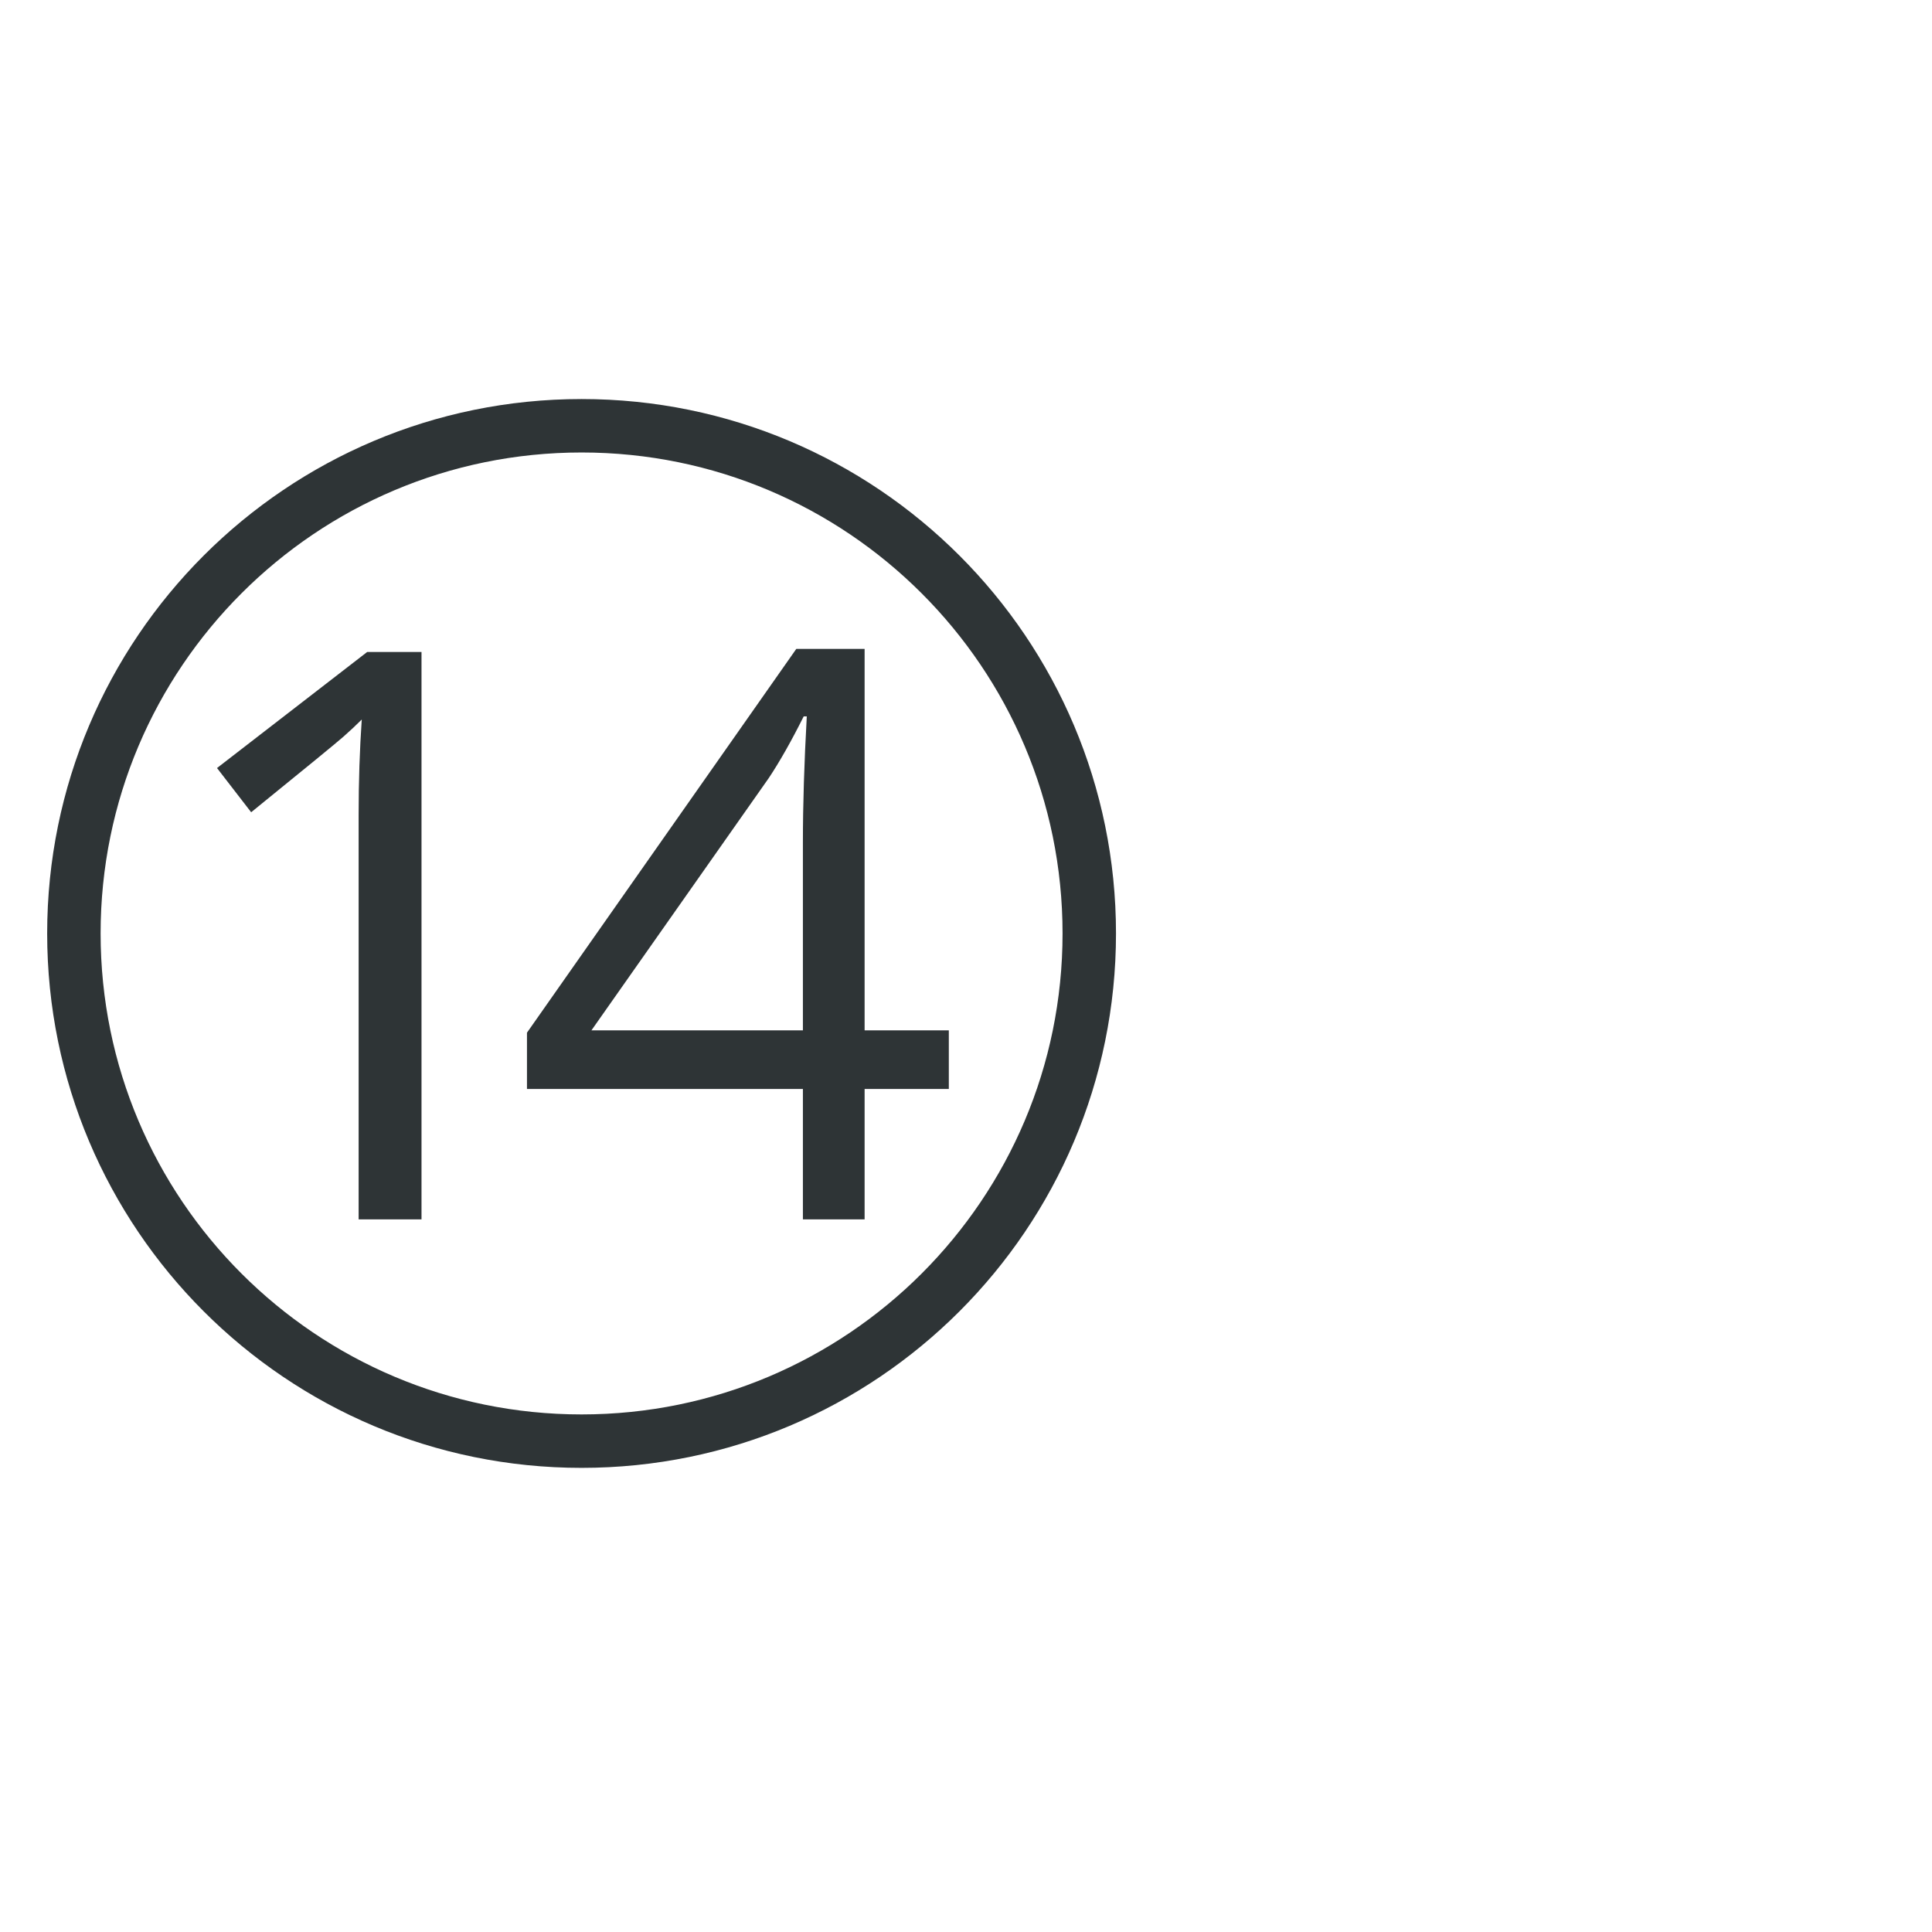
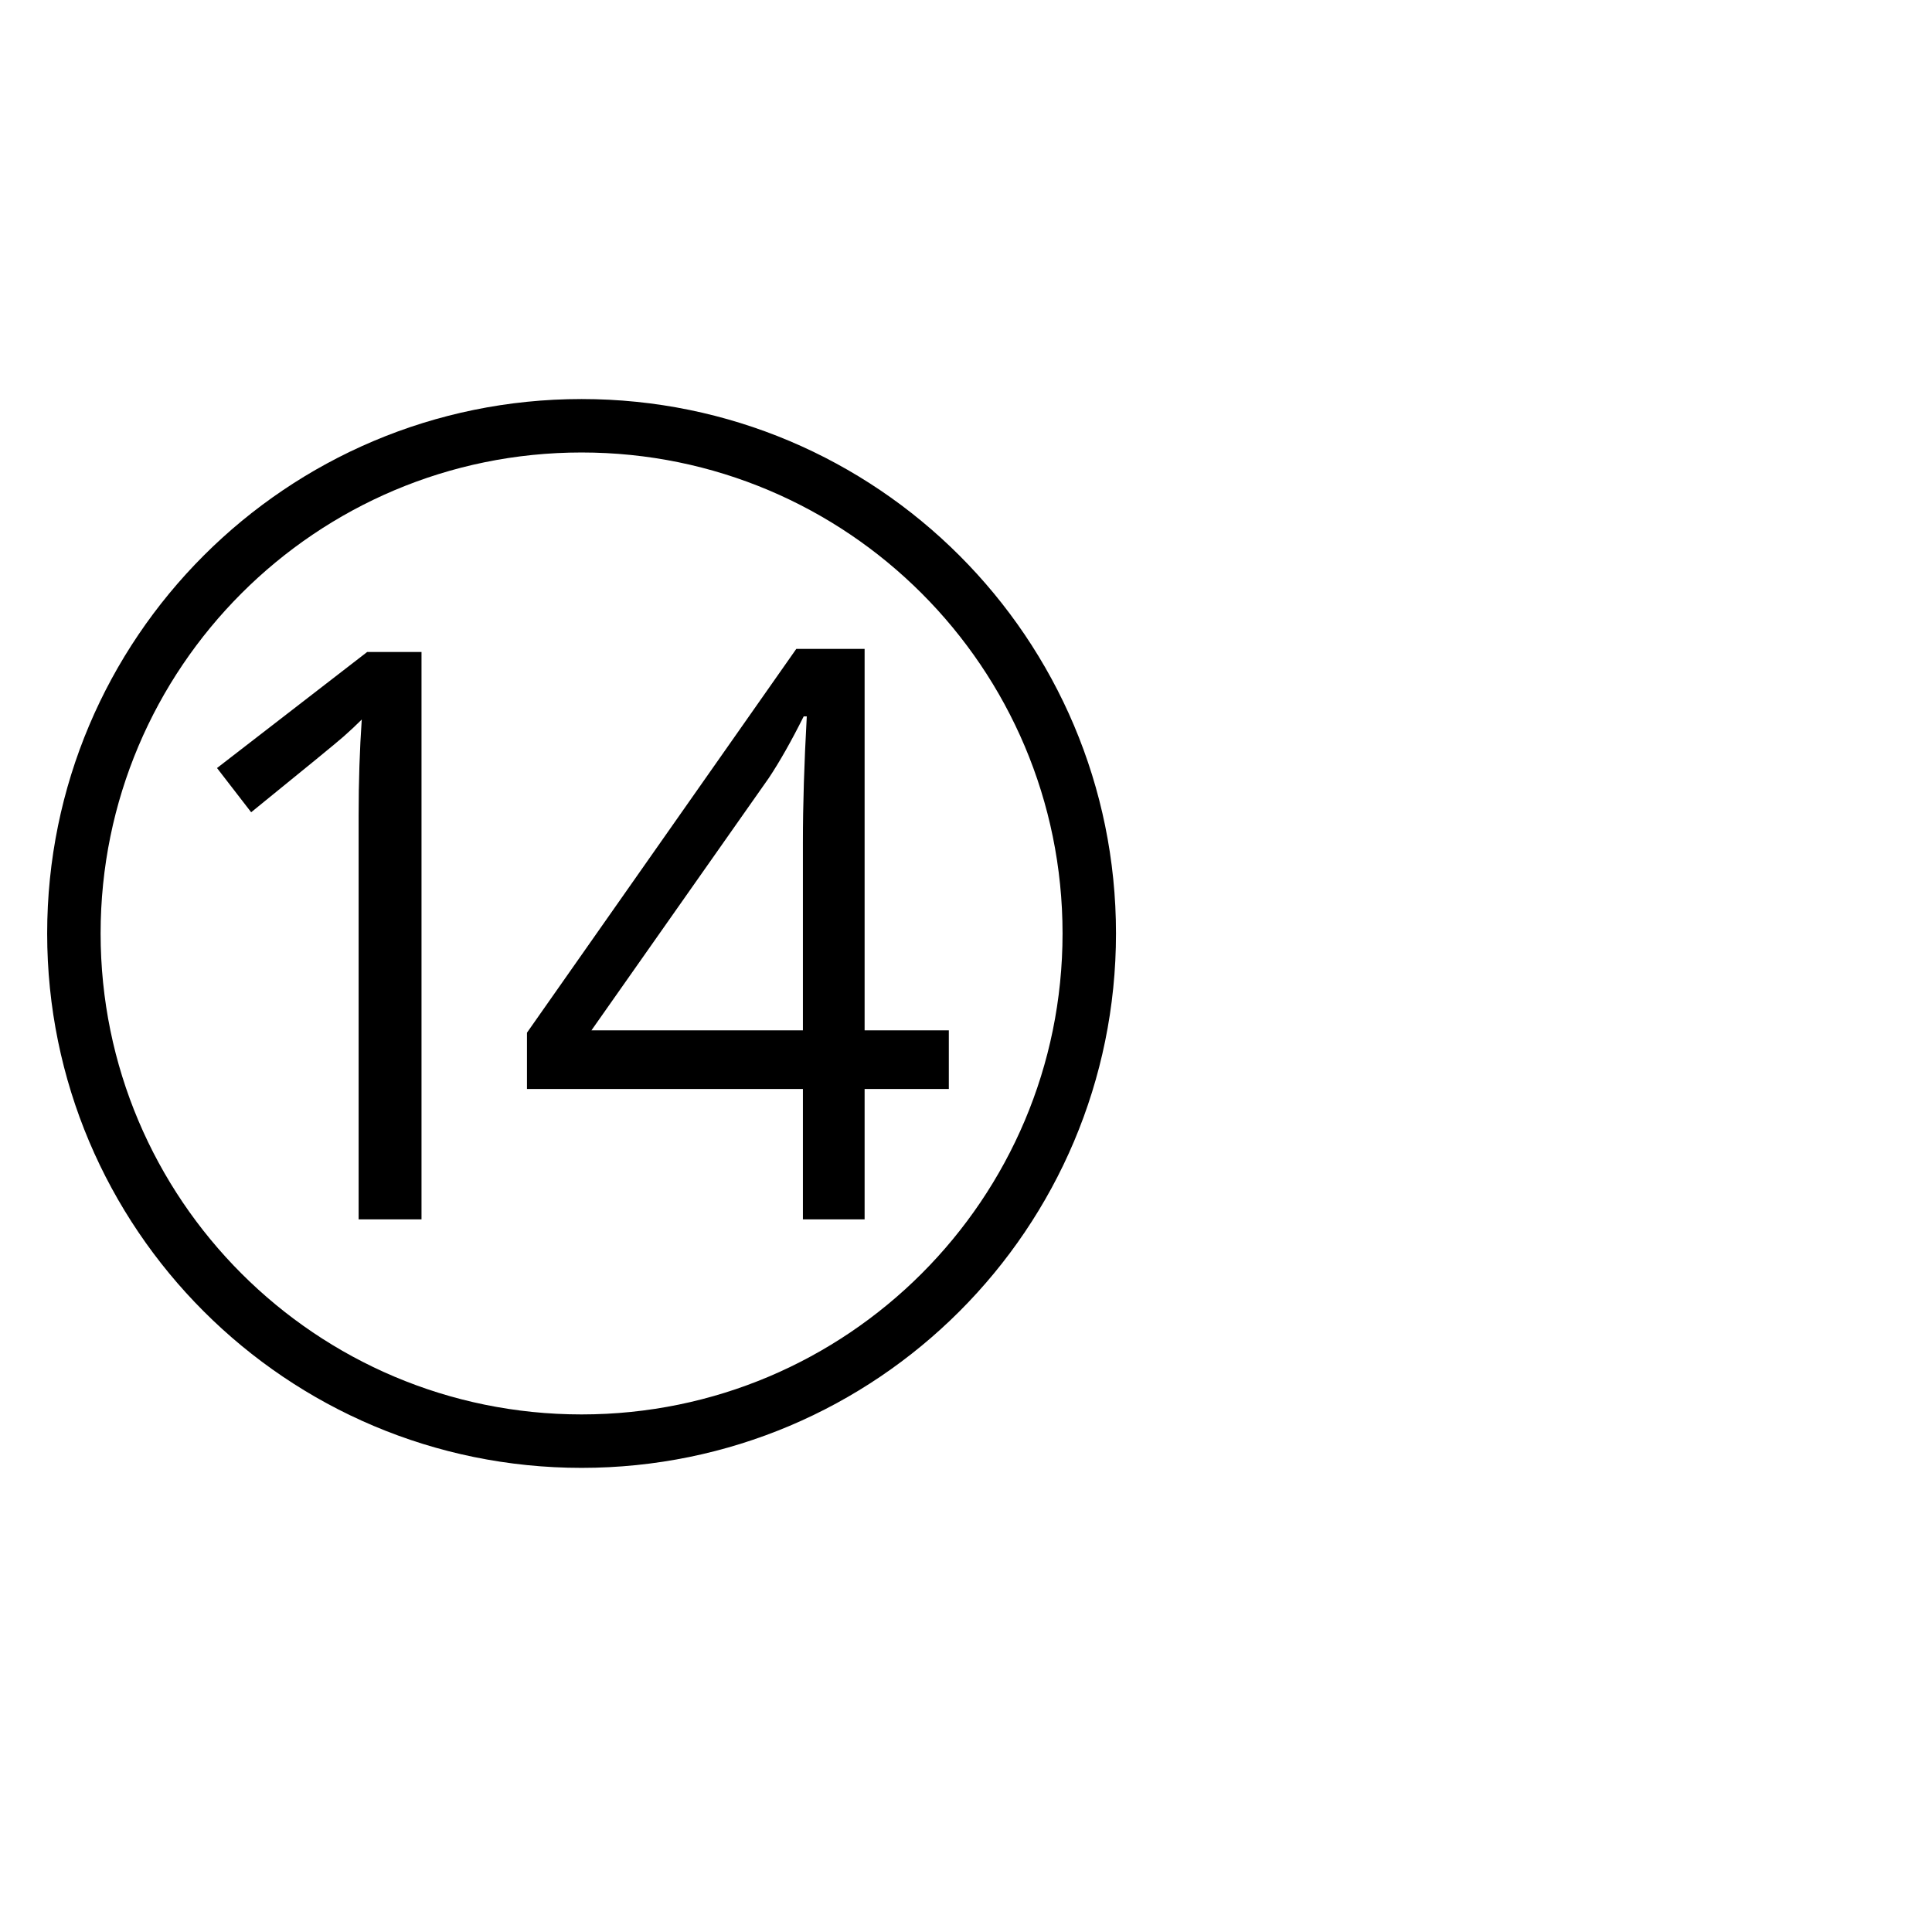
<svg xmlns="http://www.w3.org/2000/svg" version="1.1" width="2048" height="2048" id="svg3005">
  <defs id="defs5498" />
  <g transform="translate(0,1048)" id="layer1">
-     <path d="M 616.5,-625 C 303.631,-625 50,-371.369 50,-58.5 50,254.369 303.631,508 616.5,508 929.369,508 1183,254.369 1183,-58.5 1183,-371.369 929.369,-625 616.5,-625 z m 0,56.65 c 281.582,0 509.85,228.268 509.85,509.85 0,281.582 -228.268,509.85 -509.85,509.85 -281.582,0 -509.85,-228.268 -509.85,-509.85 0,-281.582 228.268,-509.85 509.85,-509.85 z m 227.618,208.189 -285.507,406.862 0,59.66 292.5,0 0,138.217 65.413,0 0,-138.217 89.268,0 0,-62.138 -89.268,0 0,-404.384 -72.406,0 z m -454.882,3.275 -159.195,123.037 36.203,46.869 c 58.142,-47.172 90.768,-73.887 97.898,-80.195 7.13,-6.307 13.58,-12.341 19.341,-18.101 -2.197,31.814 -3.319,65.52 -3.319,101.173 l 0,428.681 66.652,0 0,-601.464 -57.579,0 z m 462.715,68.29 3.275,0 c -2.745,49.367 -4.116,93.688 -4.116,132.906 l 0,199.912 -224.166,0 187.963,-267.406 c 11.517,-17.278 23.879,-39.084 37.044,-65.413 z" id="path3156" style="font-size:40px;font-style:normal;font-variant:normal;font-weight:normal;font-stretch:normal;line-height:125%;letter-spacing:0px;word-spacing:0px;fill:#2e3436;fill-opacity:1;stroke:none;font-family:Open Sans;-inkscape-font-specification:Open Sans" />
+     <path d="M 616.5,-625 C 303.631,-625 50,-371.369 50,-58.5 50,254.369 303.631,508 616.5,508 929.369,508 1183,254.369 1183,-58.5 1183,-371.369 929.369,-625 616.5,-625 z m 0,56.65 c 281.582,0 509.85,228.268 509.85,509.85 0,281.582 -228.268,509.85 -509.85,509.85 -281.582,0 -509.85,-228.268 -509.85,-509.85 0,-281.582 228.268,-509.85 509.85,-509.85 z m 227.618,208.189 -285.507,406.862 0,59.66 292.5,0 0,138.217 65.413,0 0,-138.217 89.268,0 0,-62.138 -89.268,0 0,-404.384 -72.406,0 z m -454.882,3.275 -159.195,123.037 36.203,46.869 c 58.142,-47.172 90.768,-73.887 97.898,-80.195 7.13,-6.307 13.58,-12.341 19.341,-18.101 -2.197,31.814 -3.319,65.52 -3.319,101.173 l 0,428.681 66.652,0 0,-601.464 -57.579,0 z m 462.715,68.29 3.275,0 c -2.745,49.367 -4.116,93.688 -4.116,132.906 l 0,199.912 -224.166,0 187.963,-267.406 c 11.517,-17.278 23.879,-39.084 37.044,-65.413 z" id="path3156" />
  </g>
</svg>
